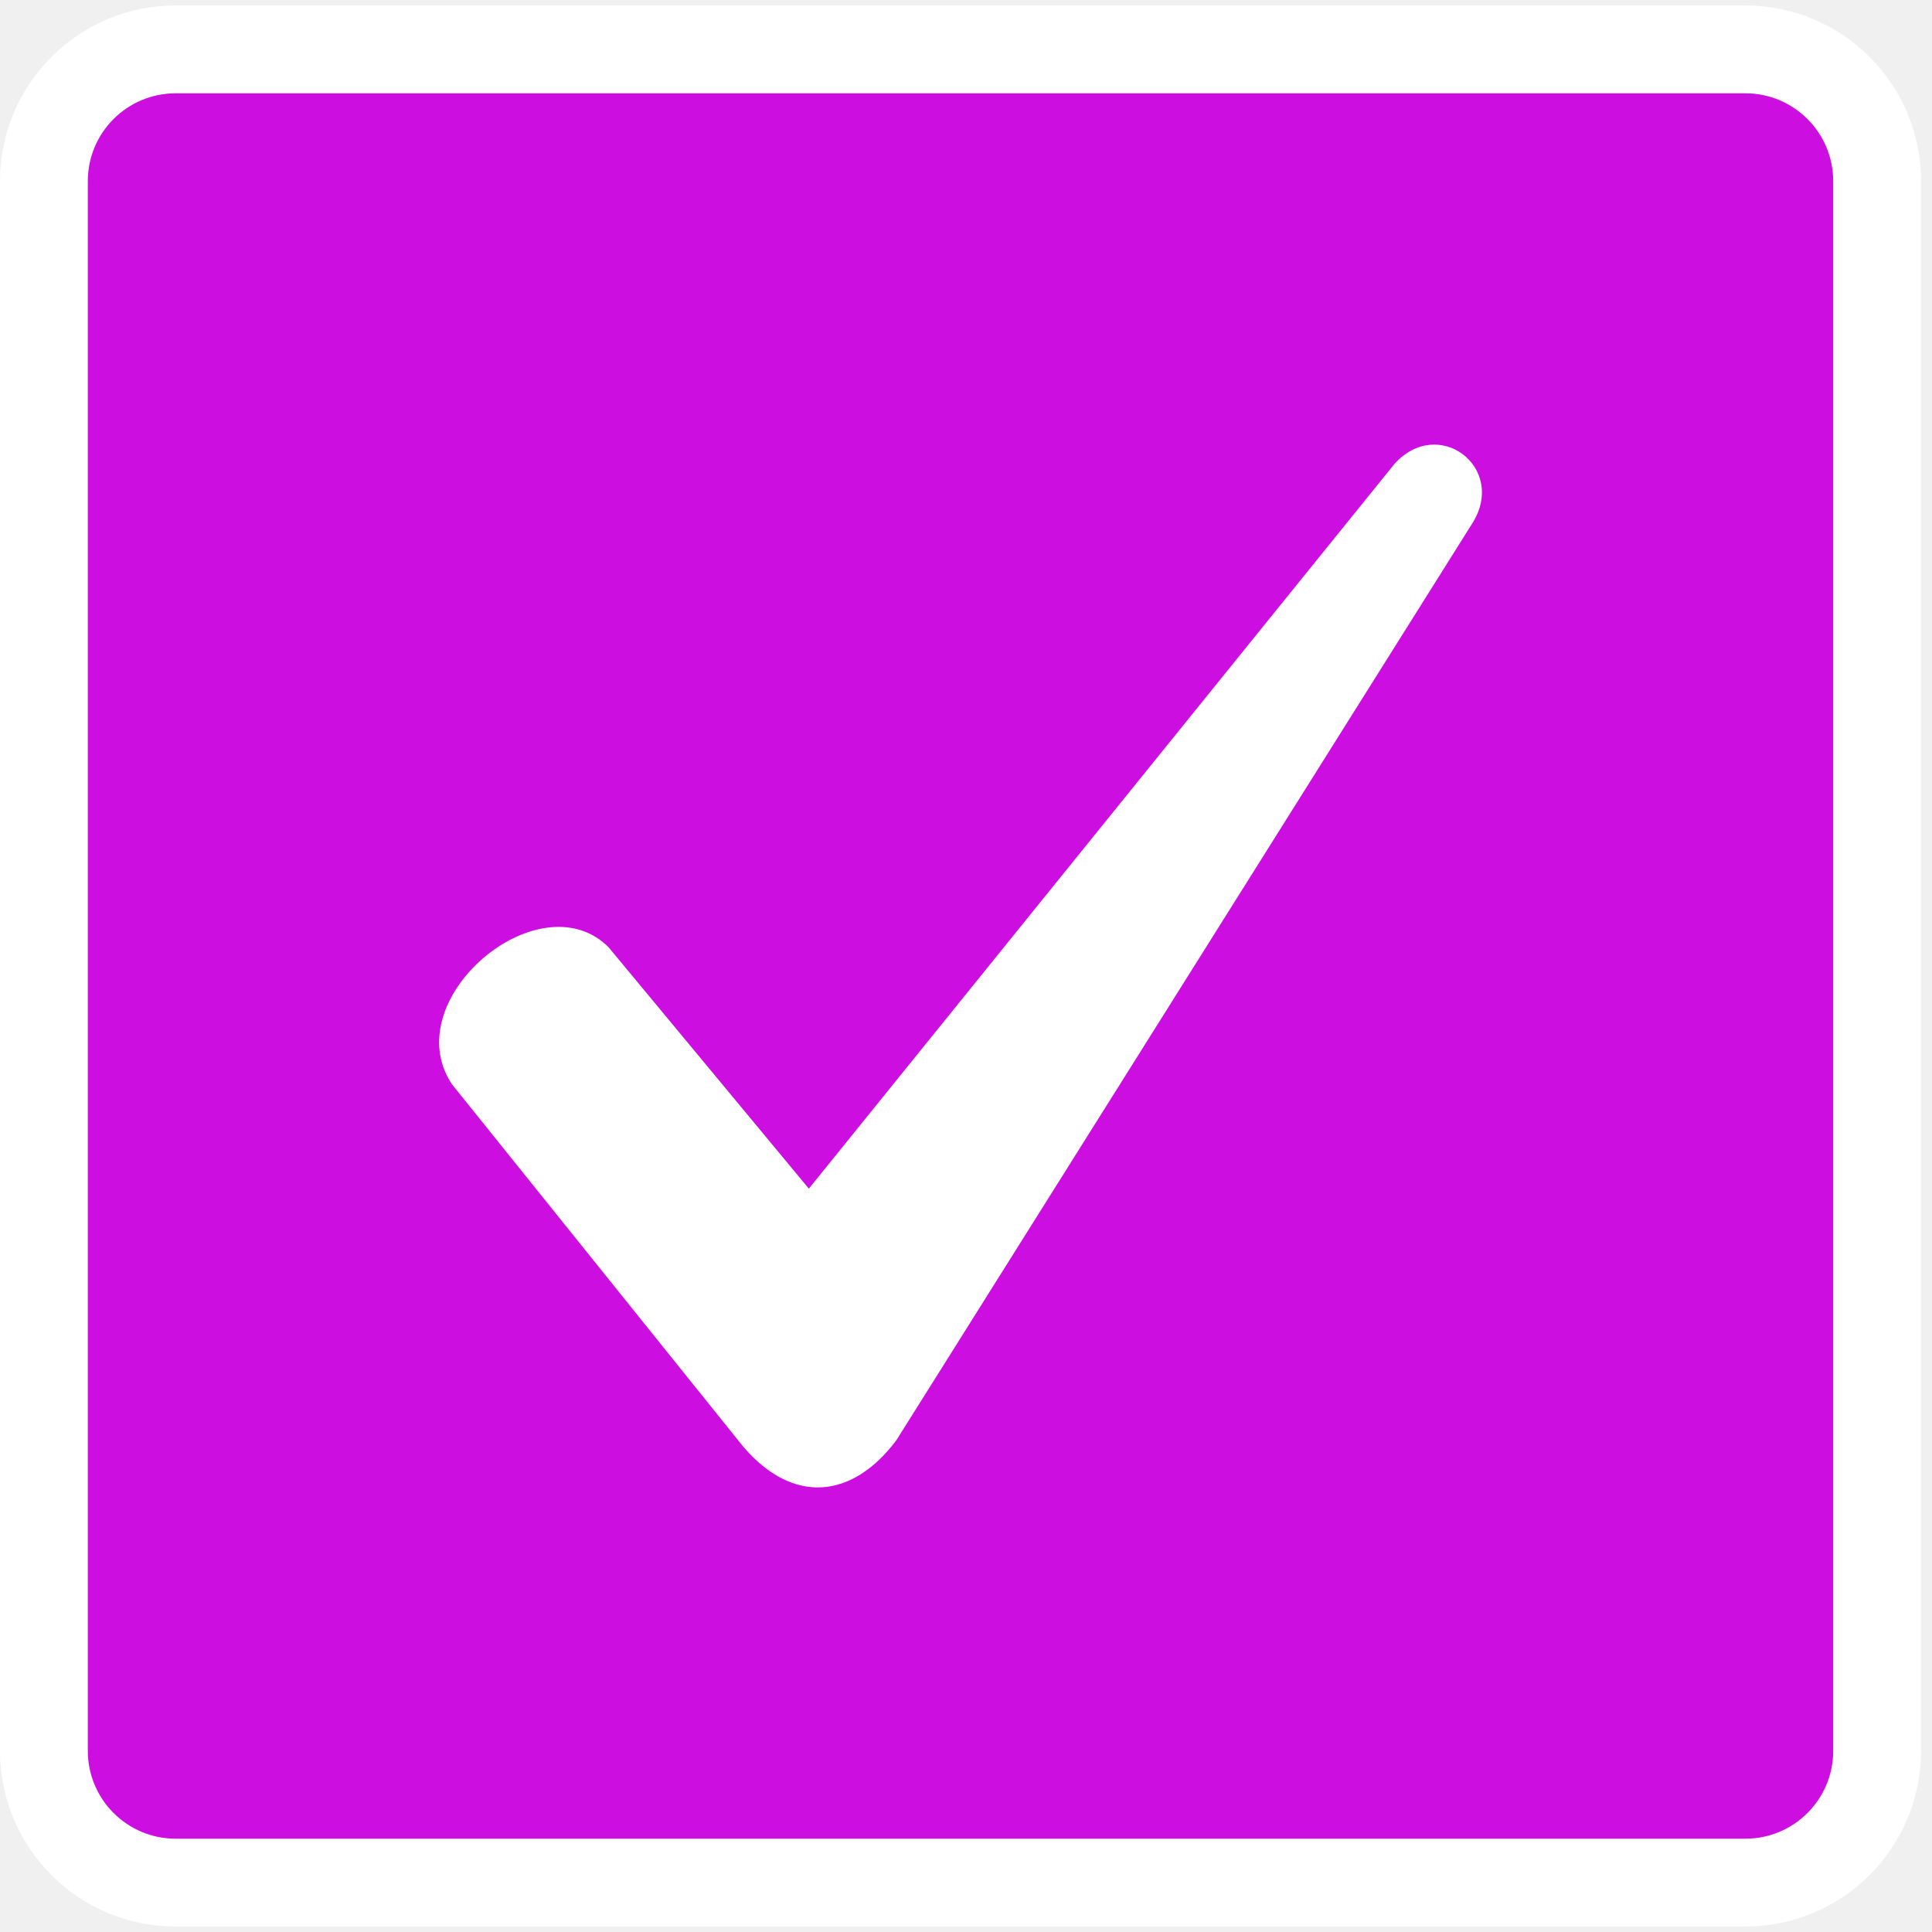
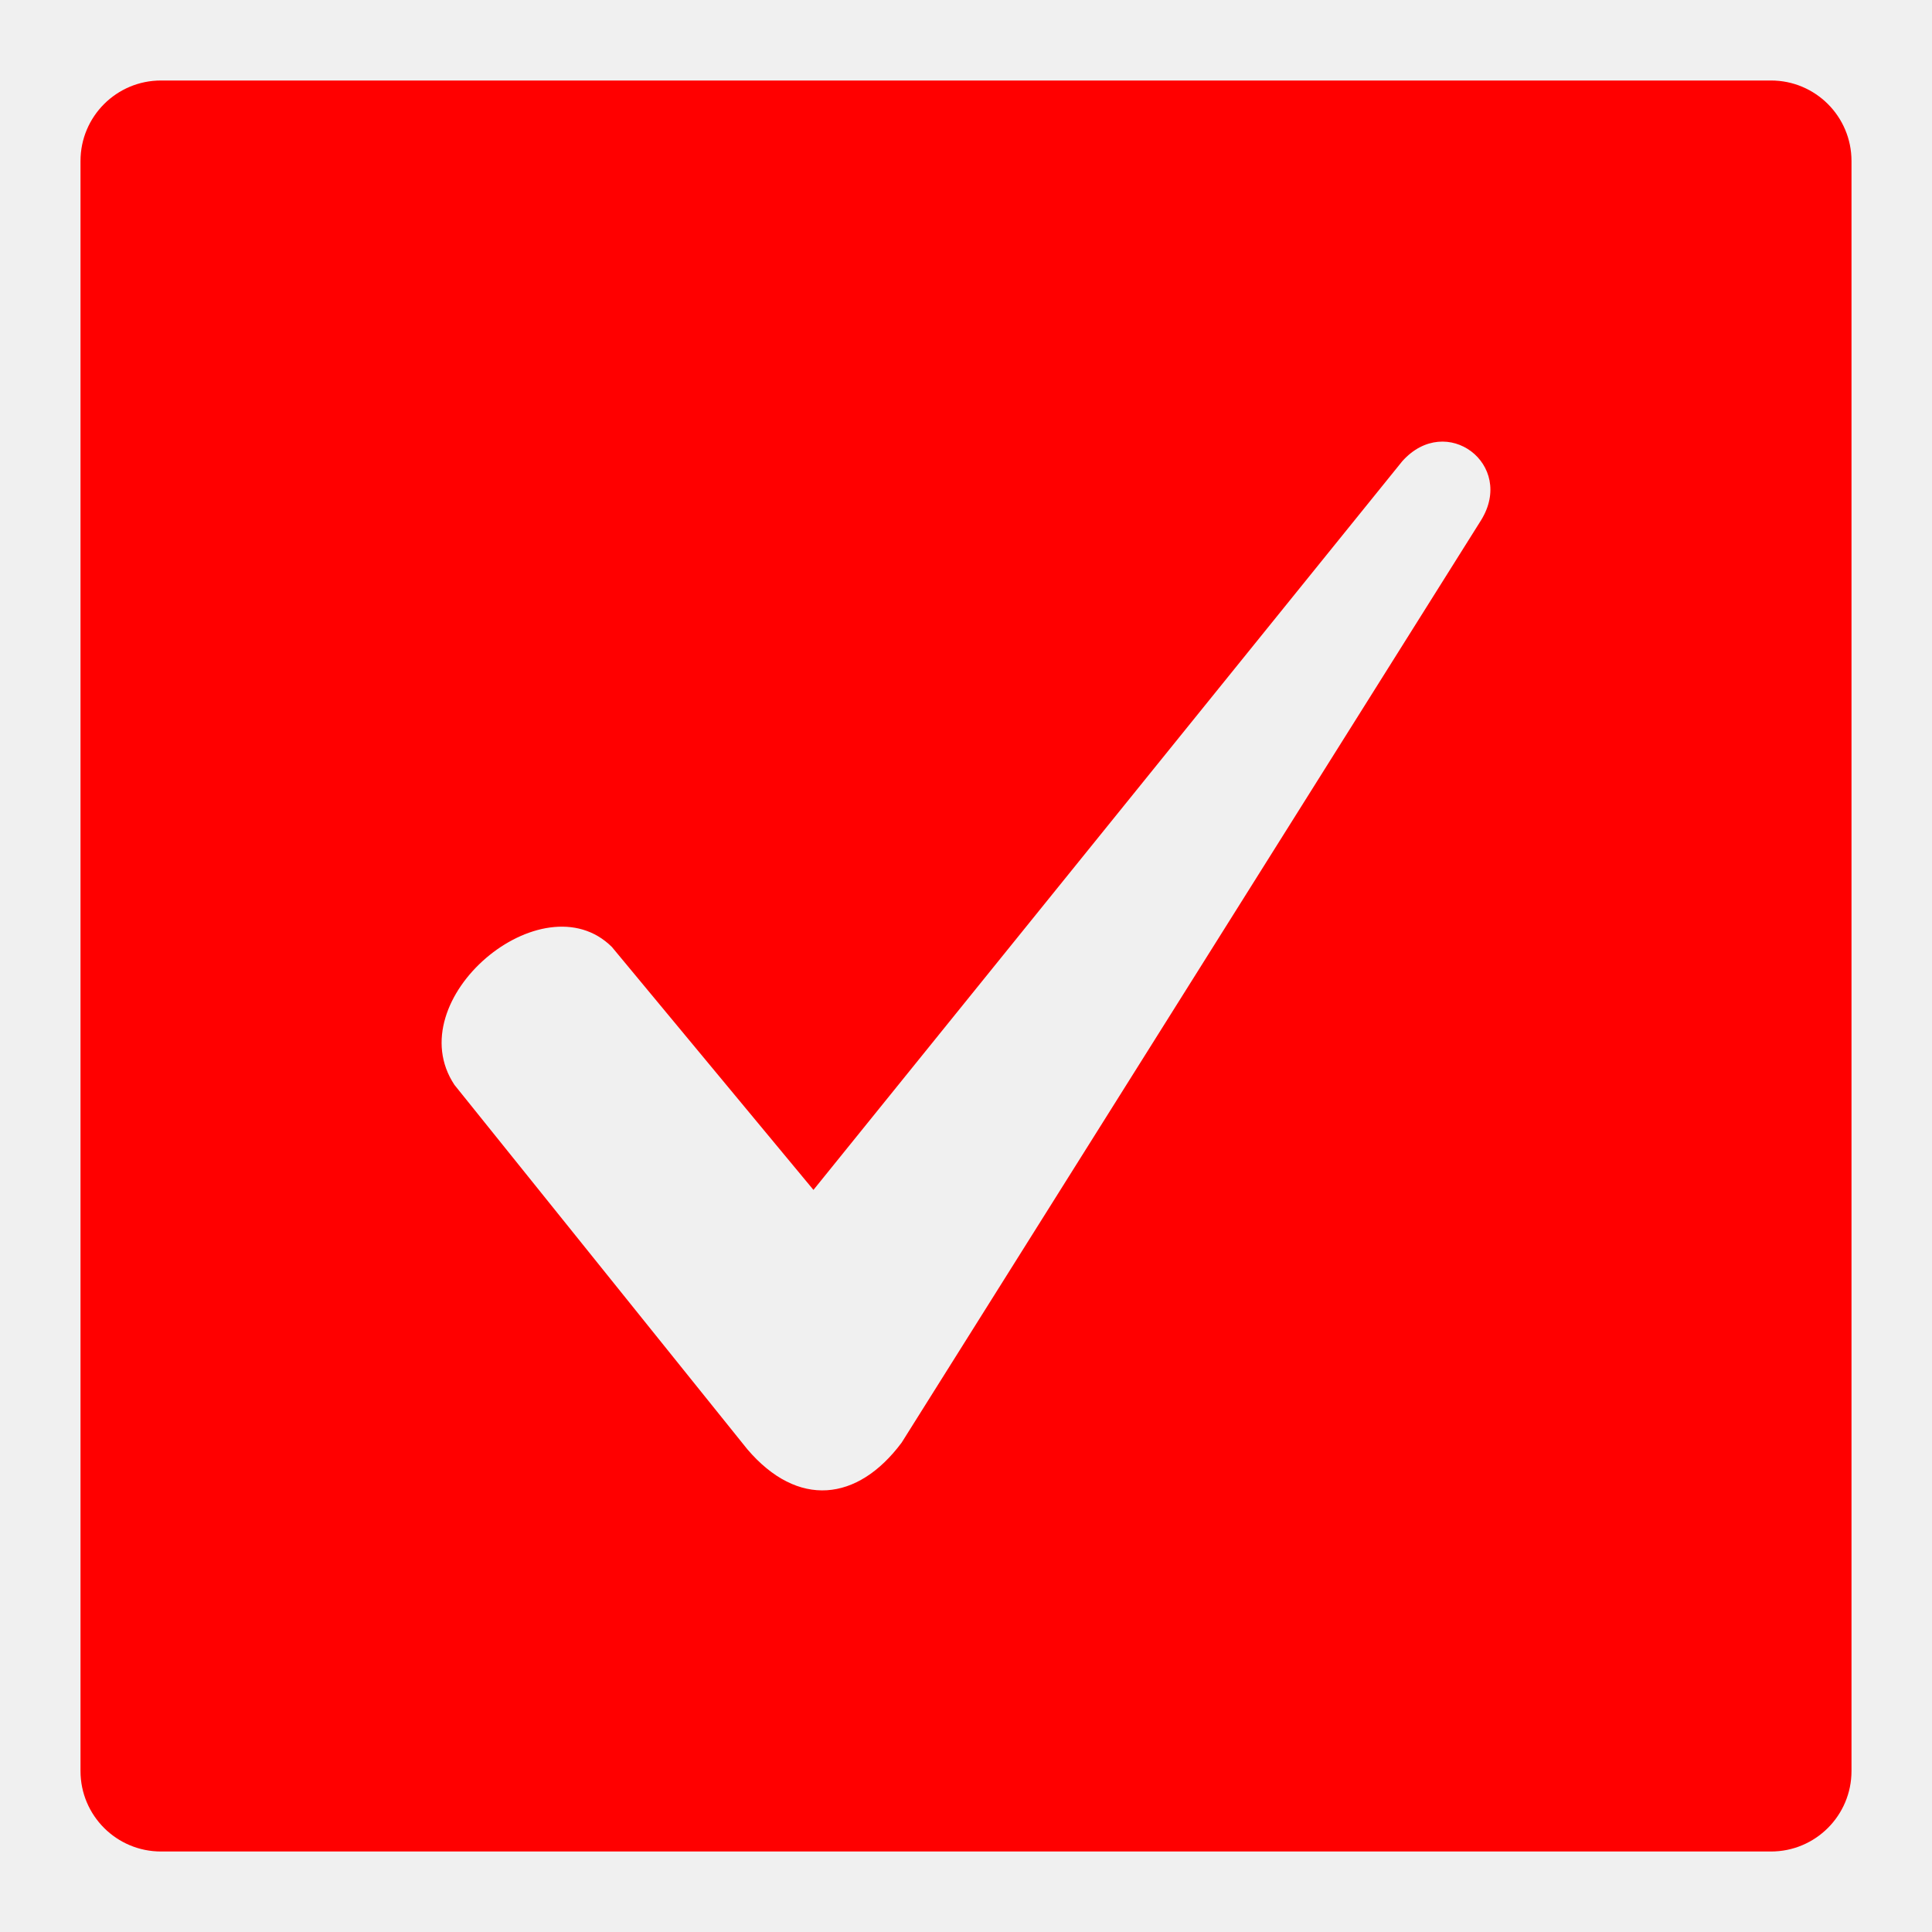
- <svg xmlns="http://www.w3.org/2000/svg" width="44" height="44" viewBox="0 0 44 44" fill="#CC0FE0">
-   <rect x="0" y="0.125" width="43.75" height="43.75" rx="4" fill="white" />
-   <rect x="2" y="2.125" width="39.75" height="39.75" rx="2" />
-   <path d="M13.857 21.57L18.421 27.071L31.755 10.569C32.753 9.454 34.322 10.643 33.538 11.907L20.418 32.794C19.42 34.132 18.065 34.281 16.924 32.943L10.292 24.692C9.008 22.759 12.289 20.009 13.857 21.57L13.857 21.57Z" fill="white" />
+ <svg xmlns="http://www.w3.org/2000/svg" width="48" height="48" viewBox="0 0 48 48" fill="none">
+   <rect width="48" height="48" rx="4" fill="none" />
+   <path fill-rule="evenodd" clip-rule="evenodd" d="M4 2C2.895 2 2 2.895 2 4V44C2 45.105 2.895 46 4 46H44C45.105 46 46 45.105 46 44V4C46 2.895 45.105 2 44 2H4ZM20.21 29.563L15.203 23.528C13.482 21.816 9.883 24.833 11.291 26.954L18.567 36.006C19.819 37.474 21.306 37.31 22.401 35.842L36.796 12.926C37.656 11.54 35.935 10.235 34.84 11.458L20.21 29.563Z" fill="#FF0000" />
</svg>
